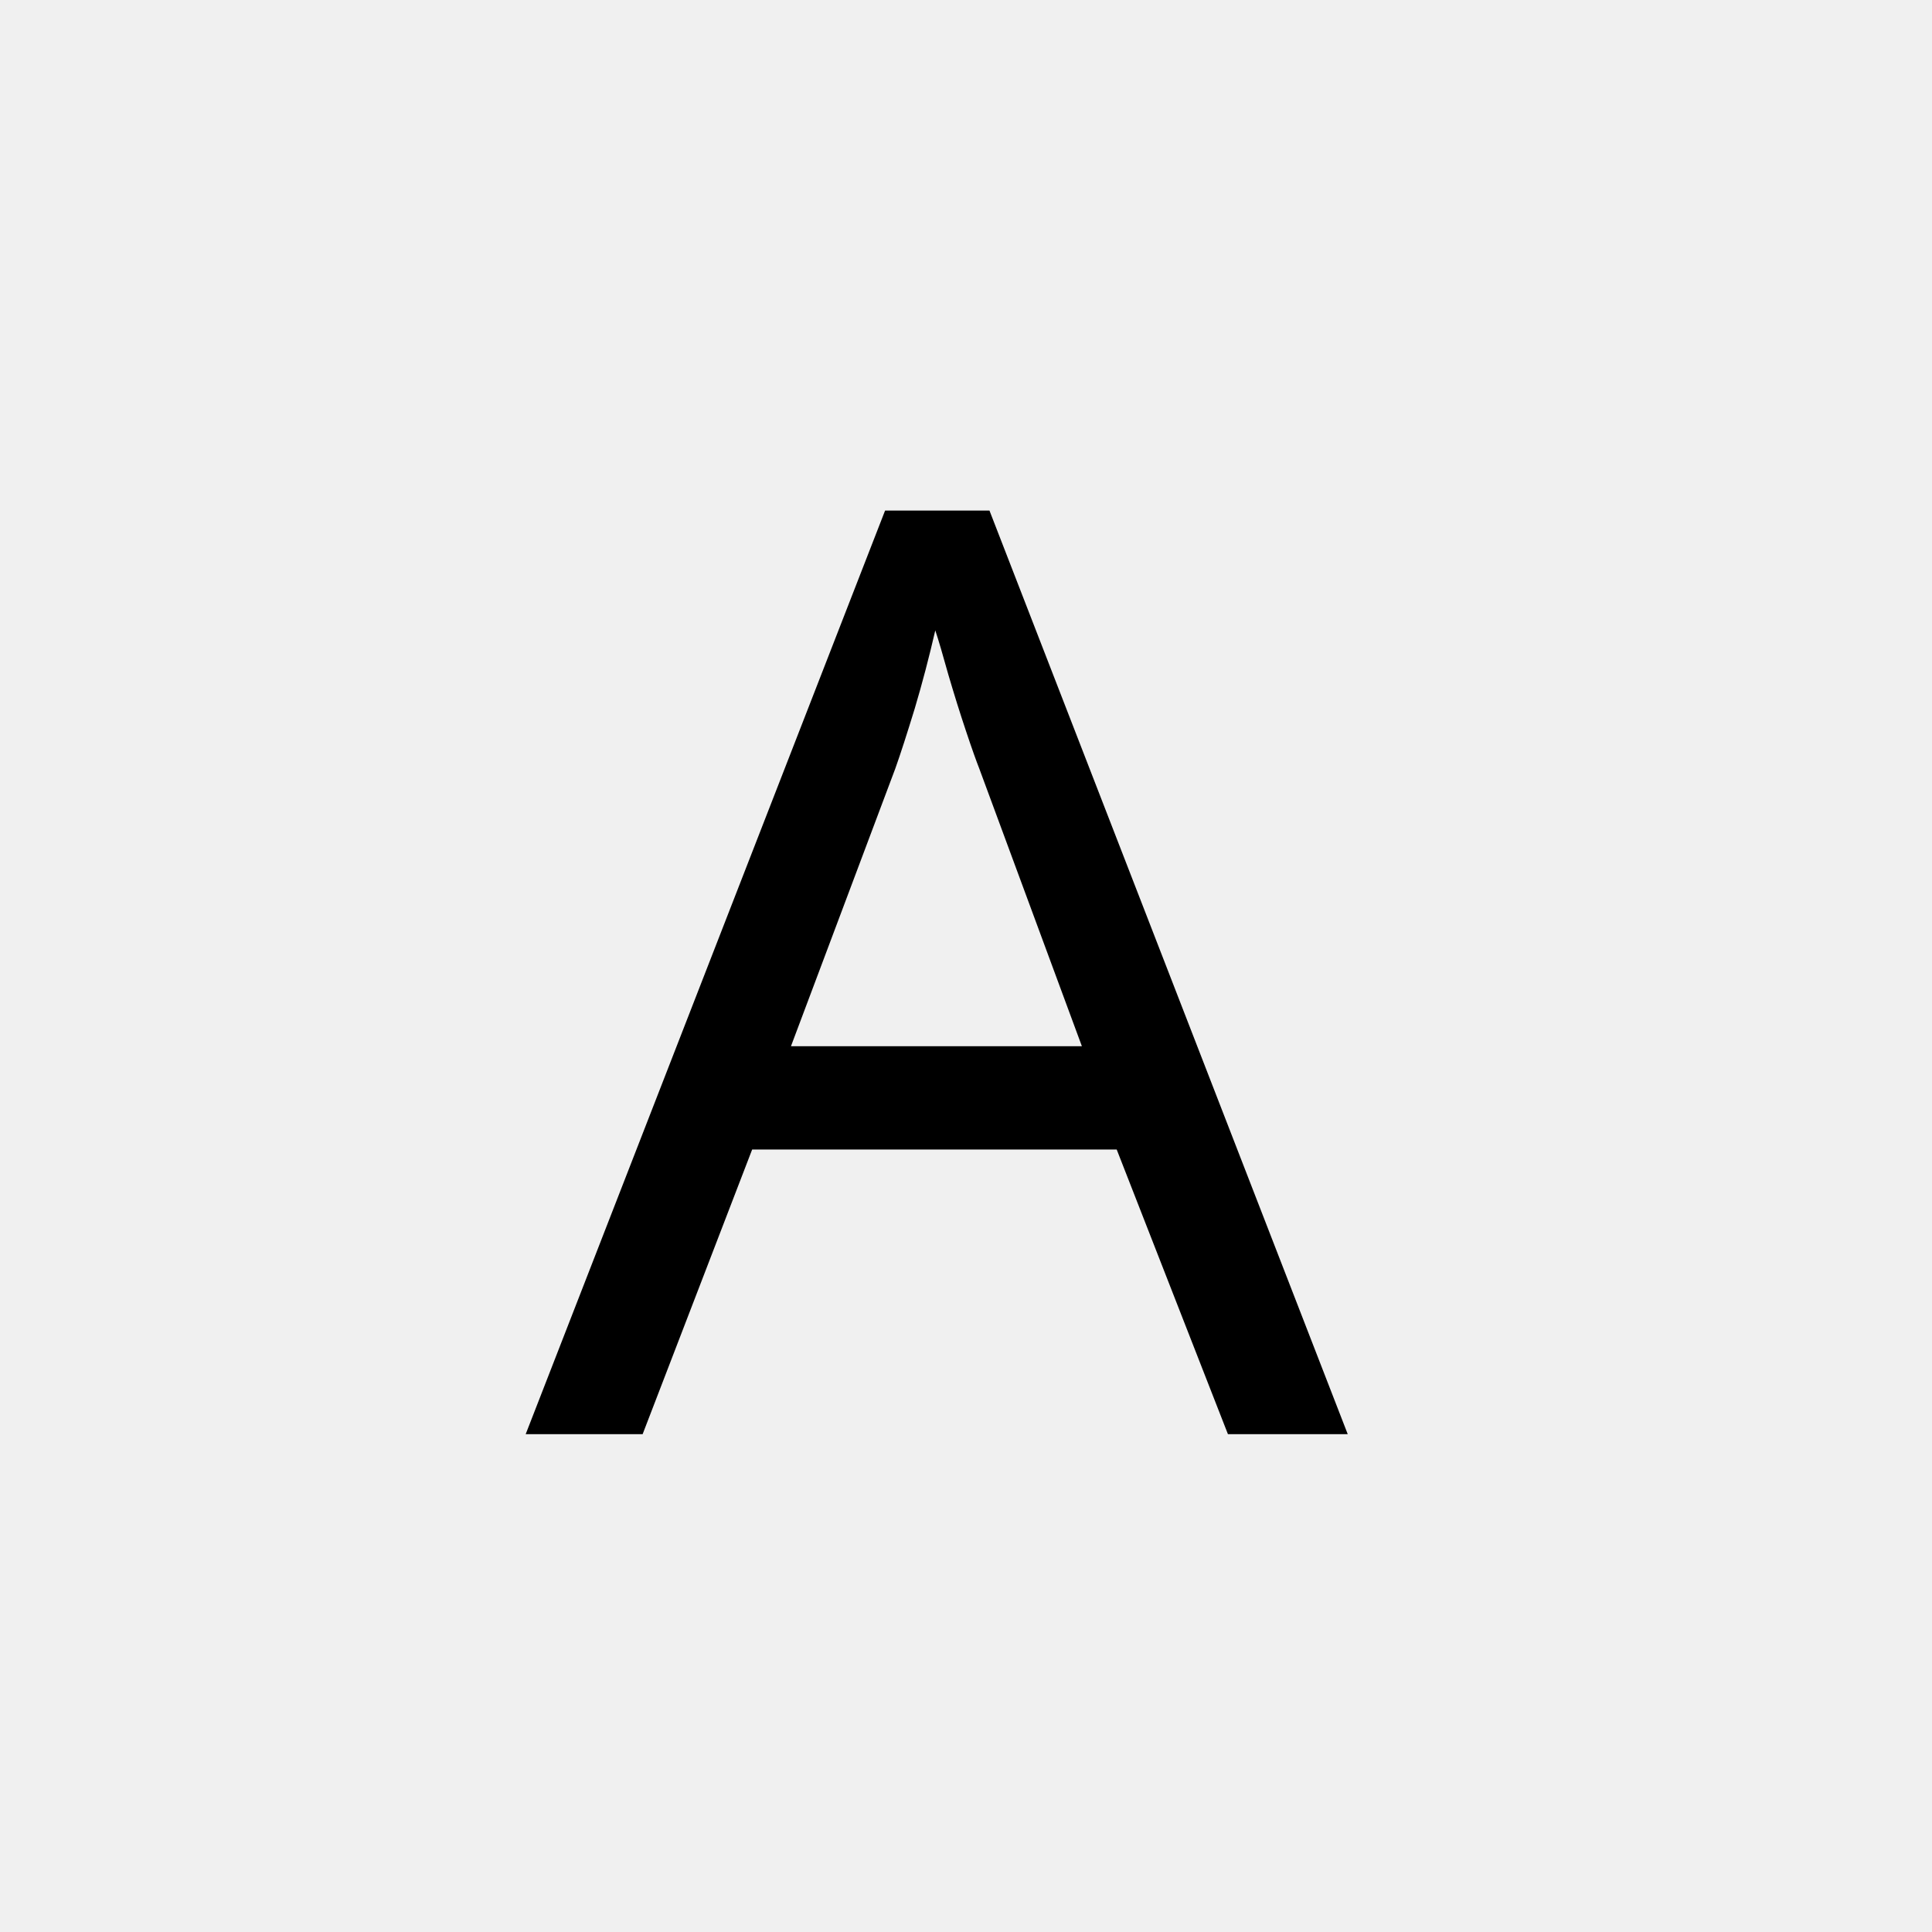
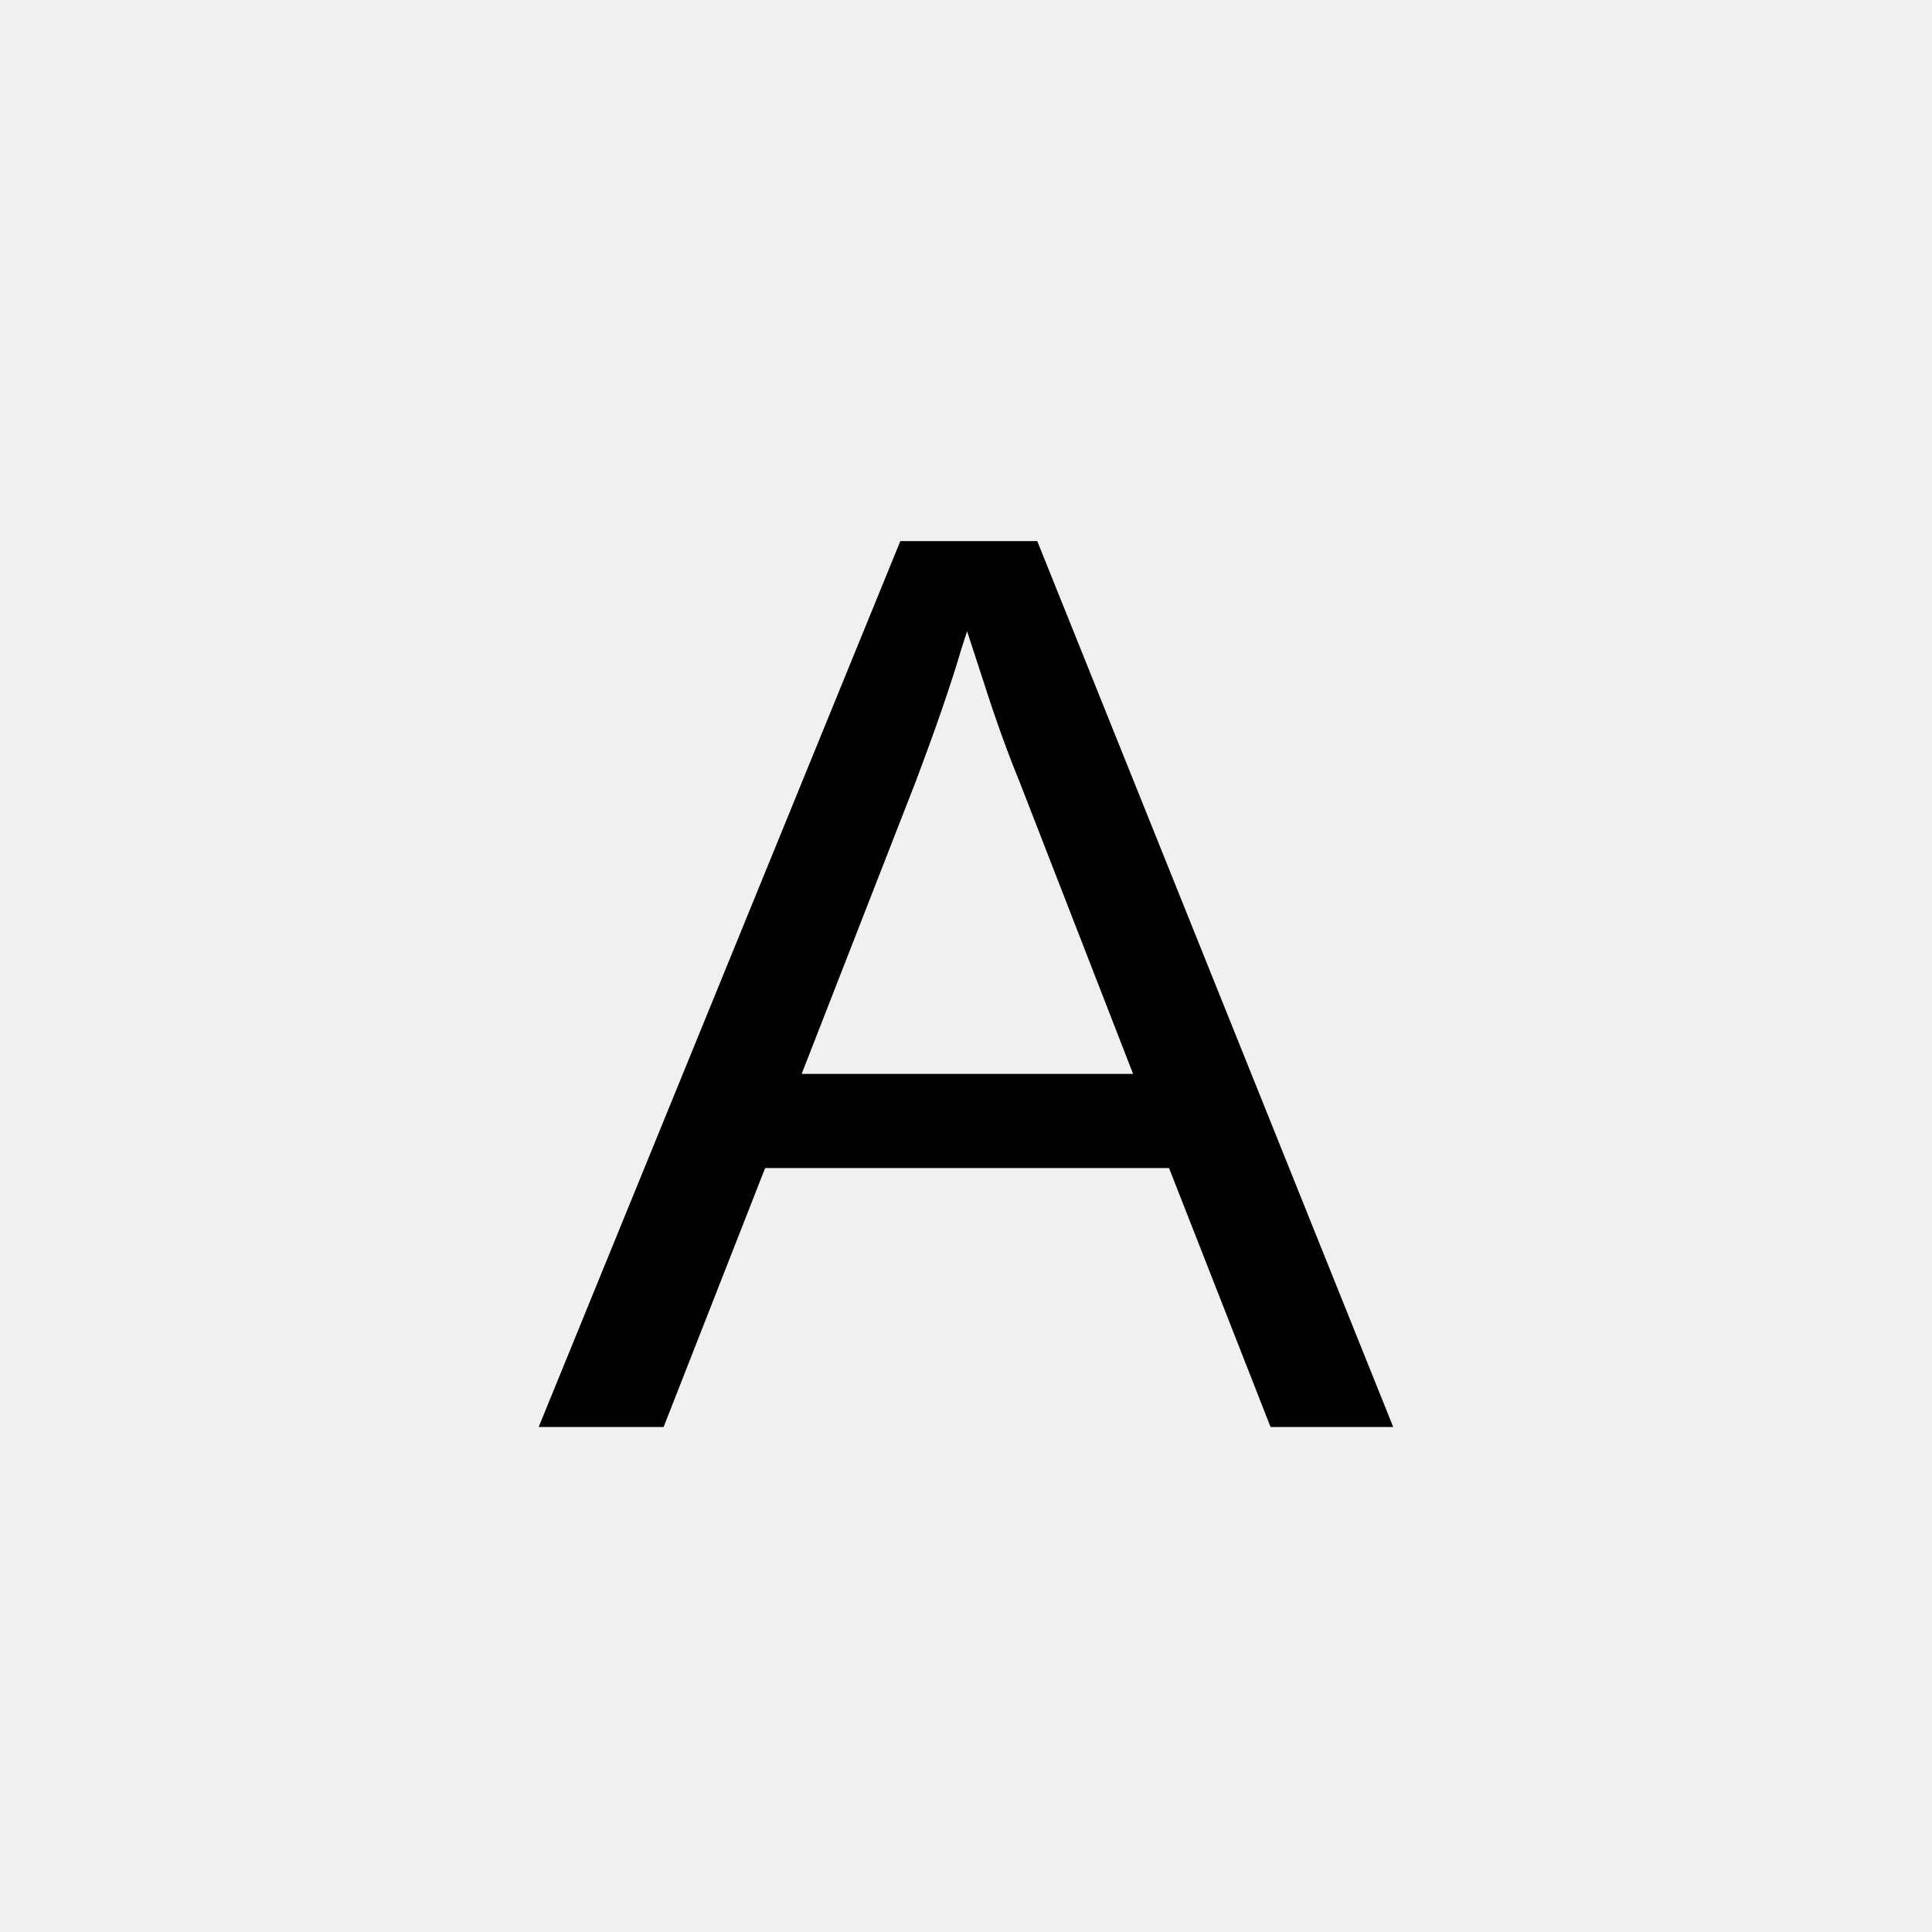
<svg xmlns="http://www.w3.org/2000/svg" width="200" height="200" viewBox="0 0 52.917 52.917" version="1.1" id="svg1">
  <defs id="defs1" />
  <g id="layer1">
    <rect style="fill:#ffffff;stroke-width:0.531;fill-opacity:0" id="rect1" width="52.917" height="52.917" x="0" y="8.8817842e-16" />
-     <text xml:space="preserve" style="font-style:normal;font-variant:normal;font-weight:normal;font-stretch:normal;font-size:35.278px;font-family:sans-serif;-inkscape-font-specification:'sans-serif, Normal';font-variant-ligatures:normal;font-variant-caps:normal;font-variant-numeric:normal;font-variant-east-asian:normal;fill:#000000;fill-opacity:1;stroke-width:0.265" x="14.4" y="39.283" id="text1">
-       <tspan id="tspan1" style="font-style:normal;font-variant:normal;font-weight:normal;font-stretch:normal;font-size:35.278px;font-family:sans-serif;-inkscape-font-specification:'sans-serif, Normal';font-variant-ligatures:normal;font-variant-caps:normal;font-variant-numeric:normal;font-variant-east-asian:normal;fill:#000000;fill-opacity:1;stroke-width:0.265" x="14.4" y="39.283">A</tspan>
+     <text xml:space="preserve" style="font-style:normal;font-variant:normal;font-weight:normal;font-stretch:normal;font-size:35.278px;font-family:Arial;-inkscape-font-specification:'Arial, Normal';font-variant-ligatures:normal;font-variant-caps:normal;font-variant-numeric:normal;font-variant-east-asian:normal;fill:#000000;fill-opacity:1;stroke-width:0.265" x="14.693" y="39.085" id="text1">
+       <tspan id="tspan1" style="font-style:normal;font-variant:normal;font-weight:normal;font-stretch:normal;font-size:35.278px;font-family:Arial;-inkscape-font-specification:'Arial, Normal';font-variant-ligatures:normal;font-variant-caps:normal;font-variant-numeric:normal;font-variant-east-asian:normal;fill:#000000;fill-opacity:1;stroke-width:0.265" x="14.693" y="39.085">A</tspan>
    </text>
  </g>
</svg>
